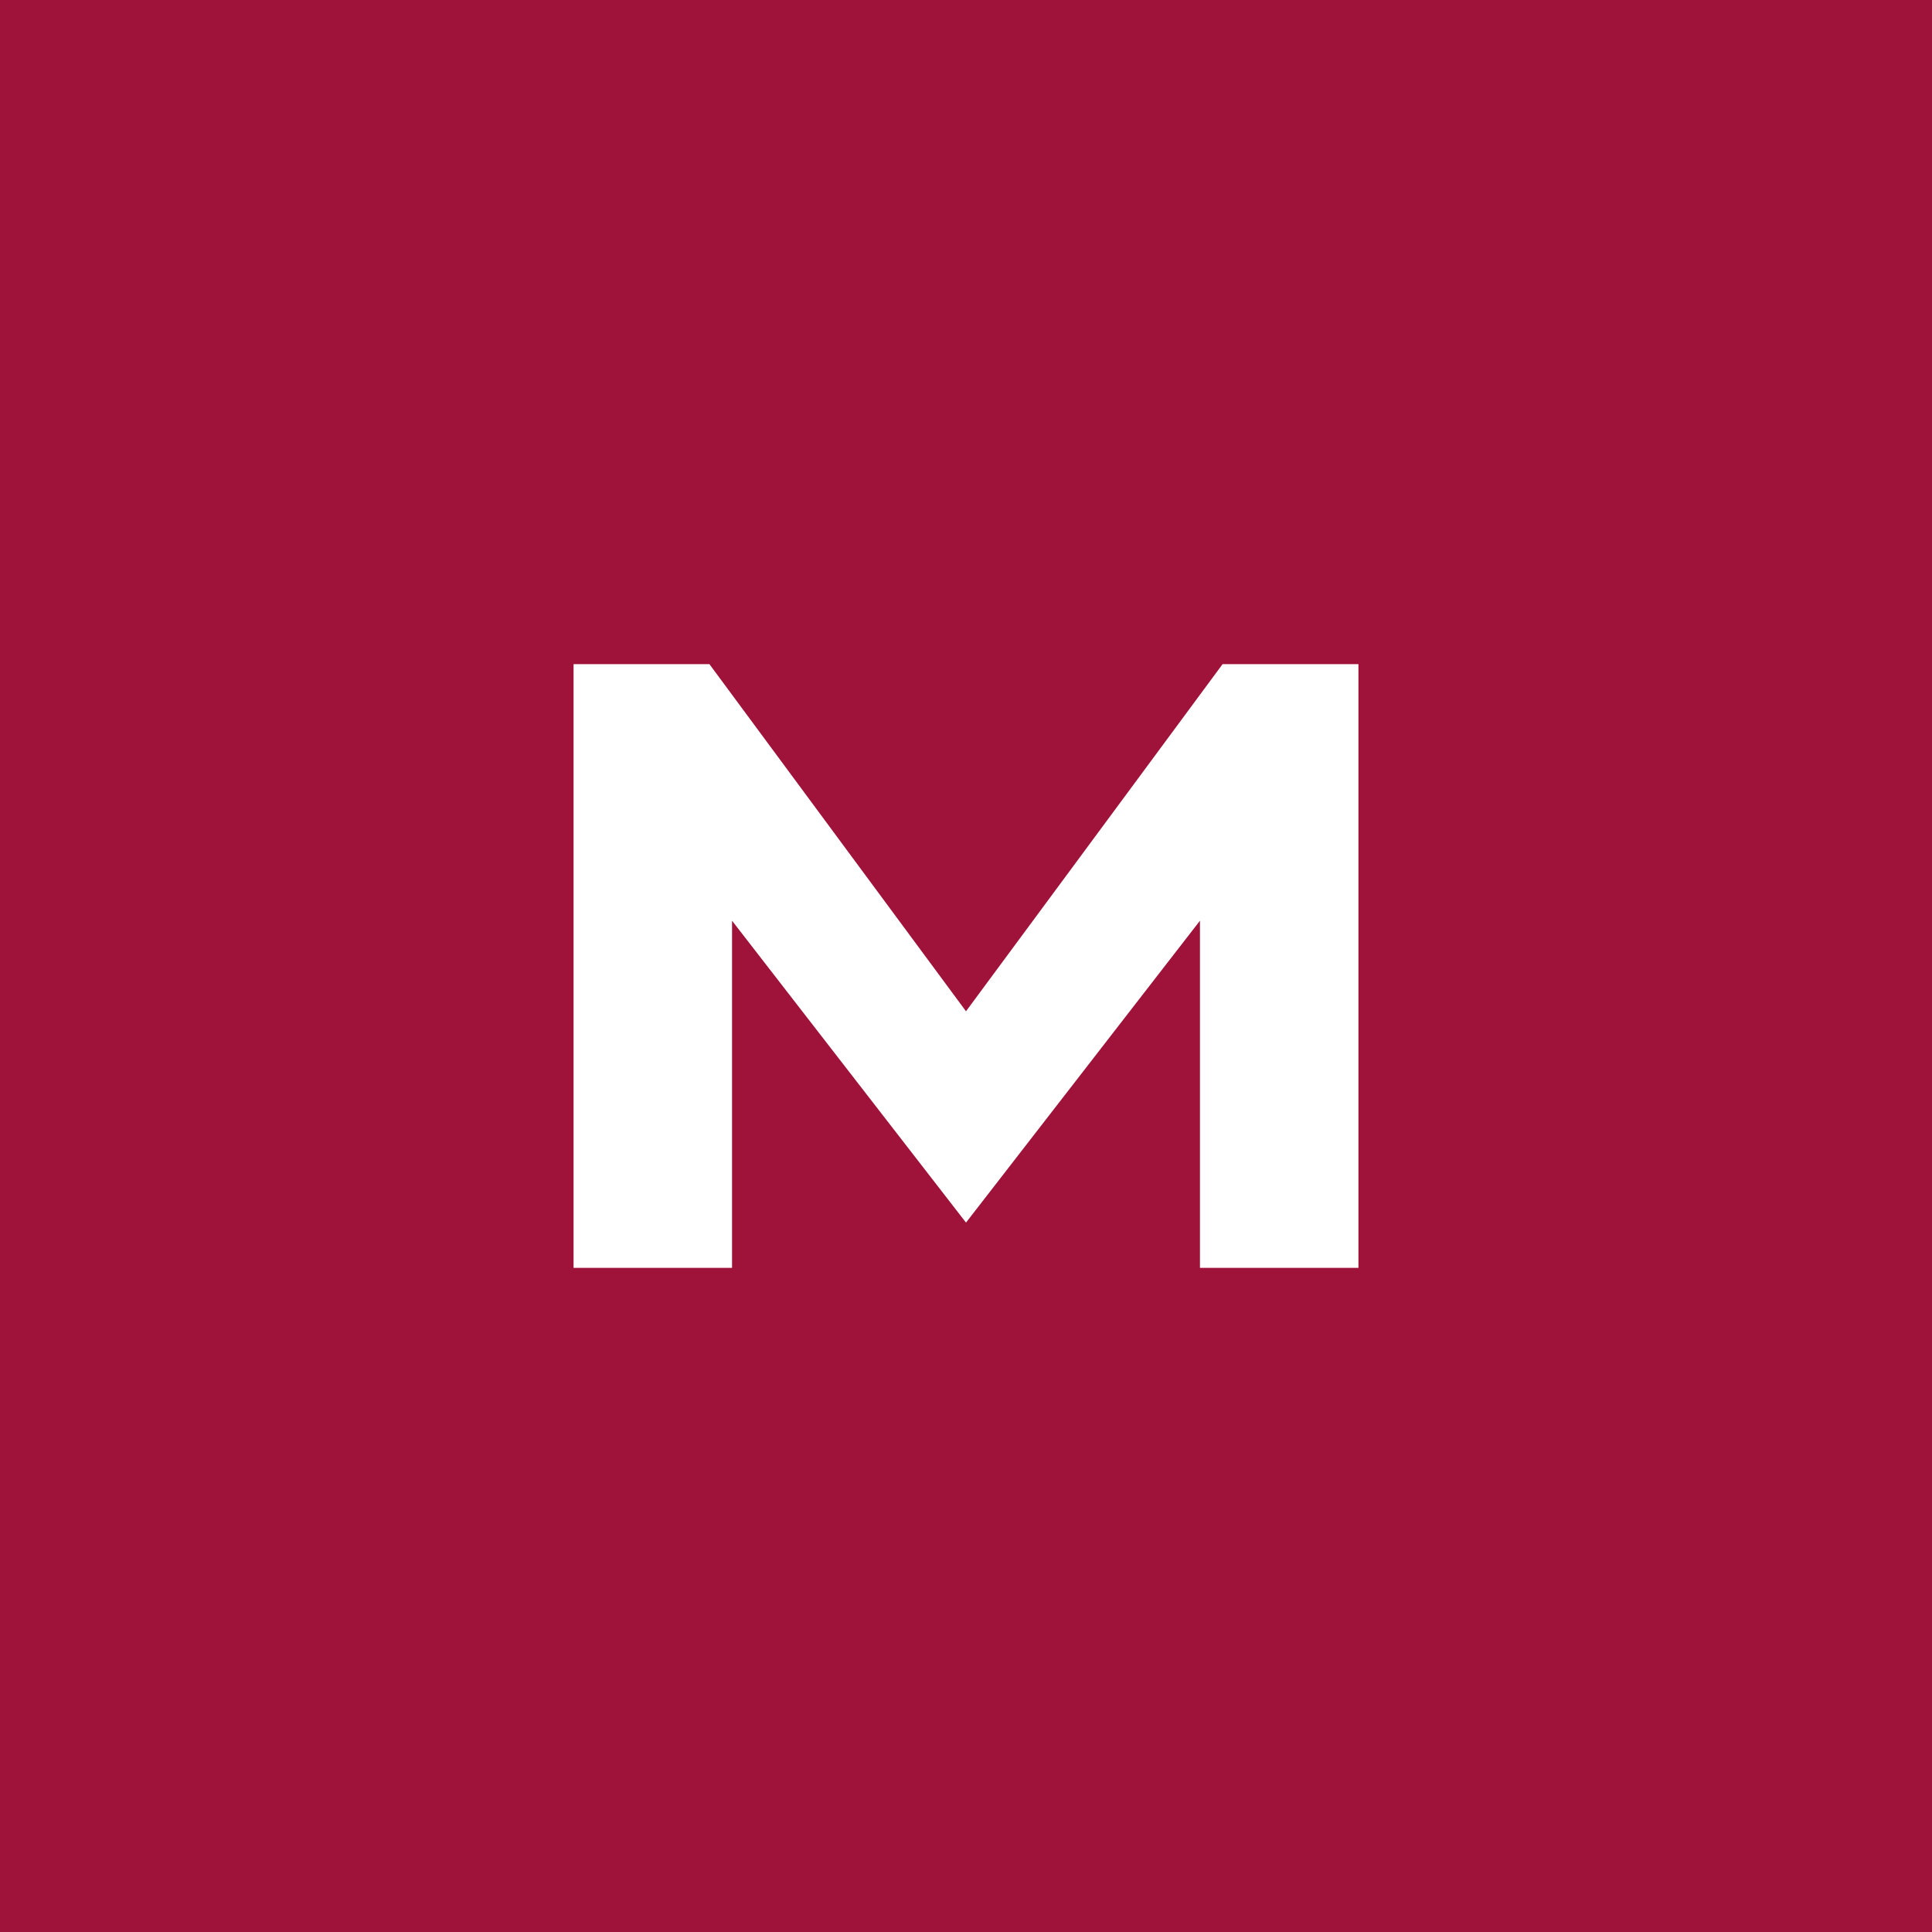
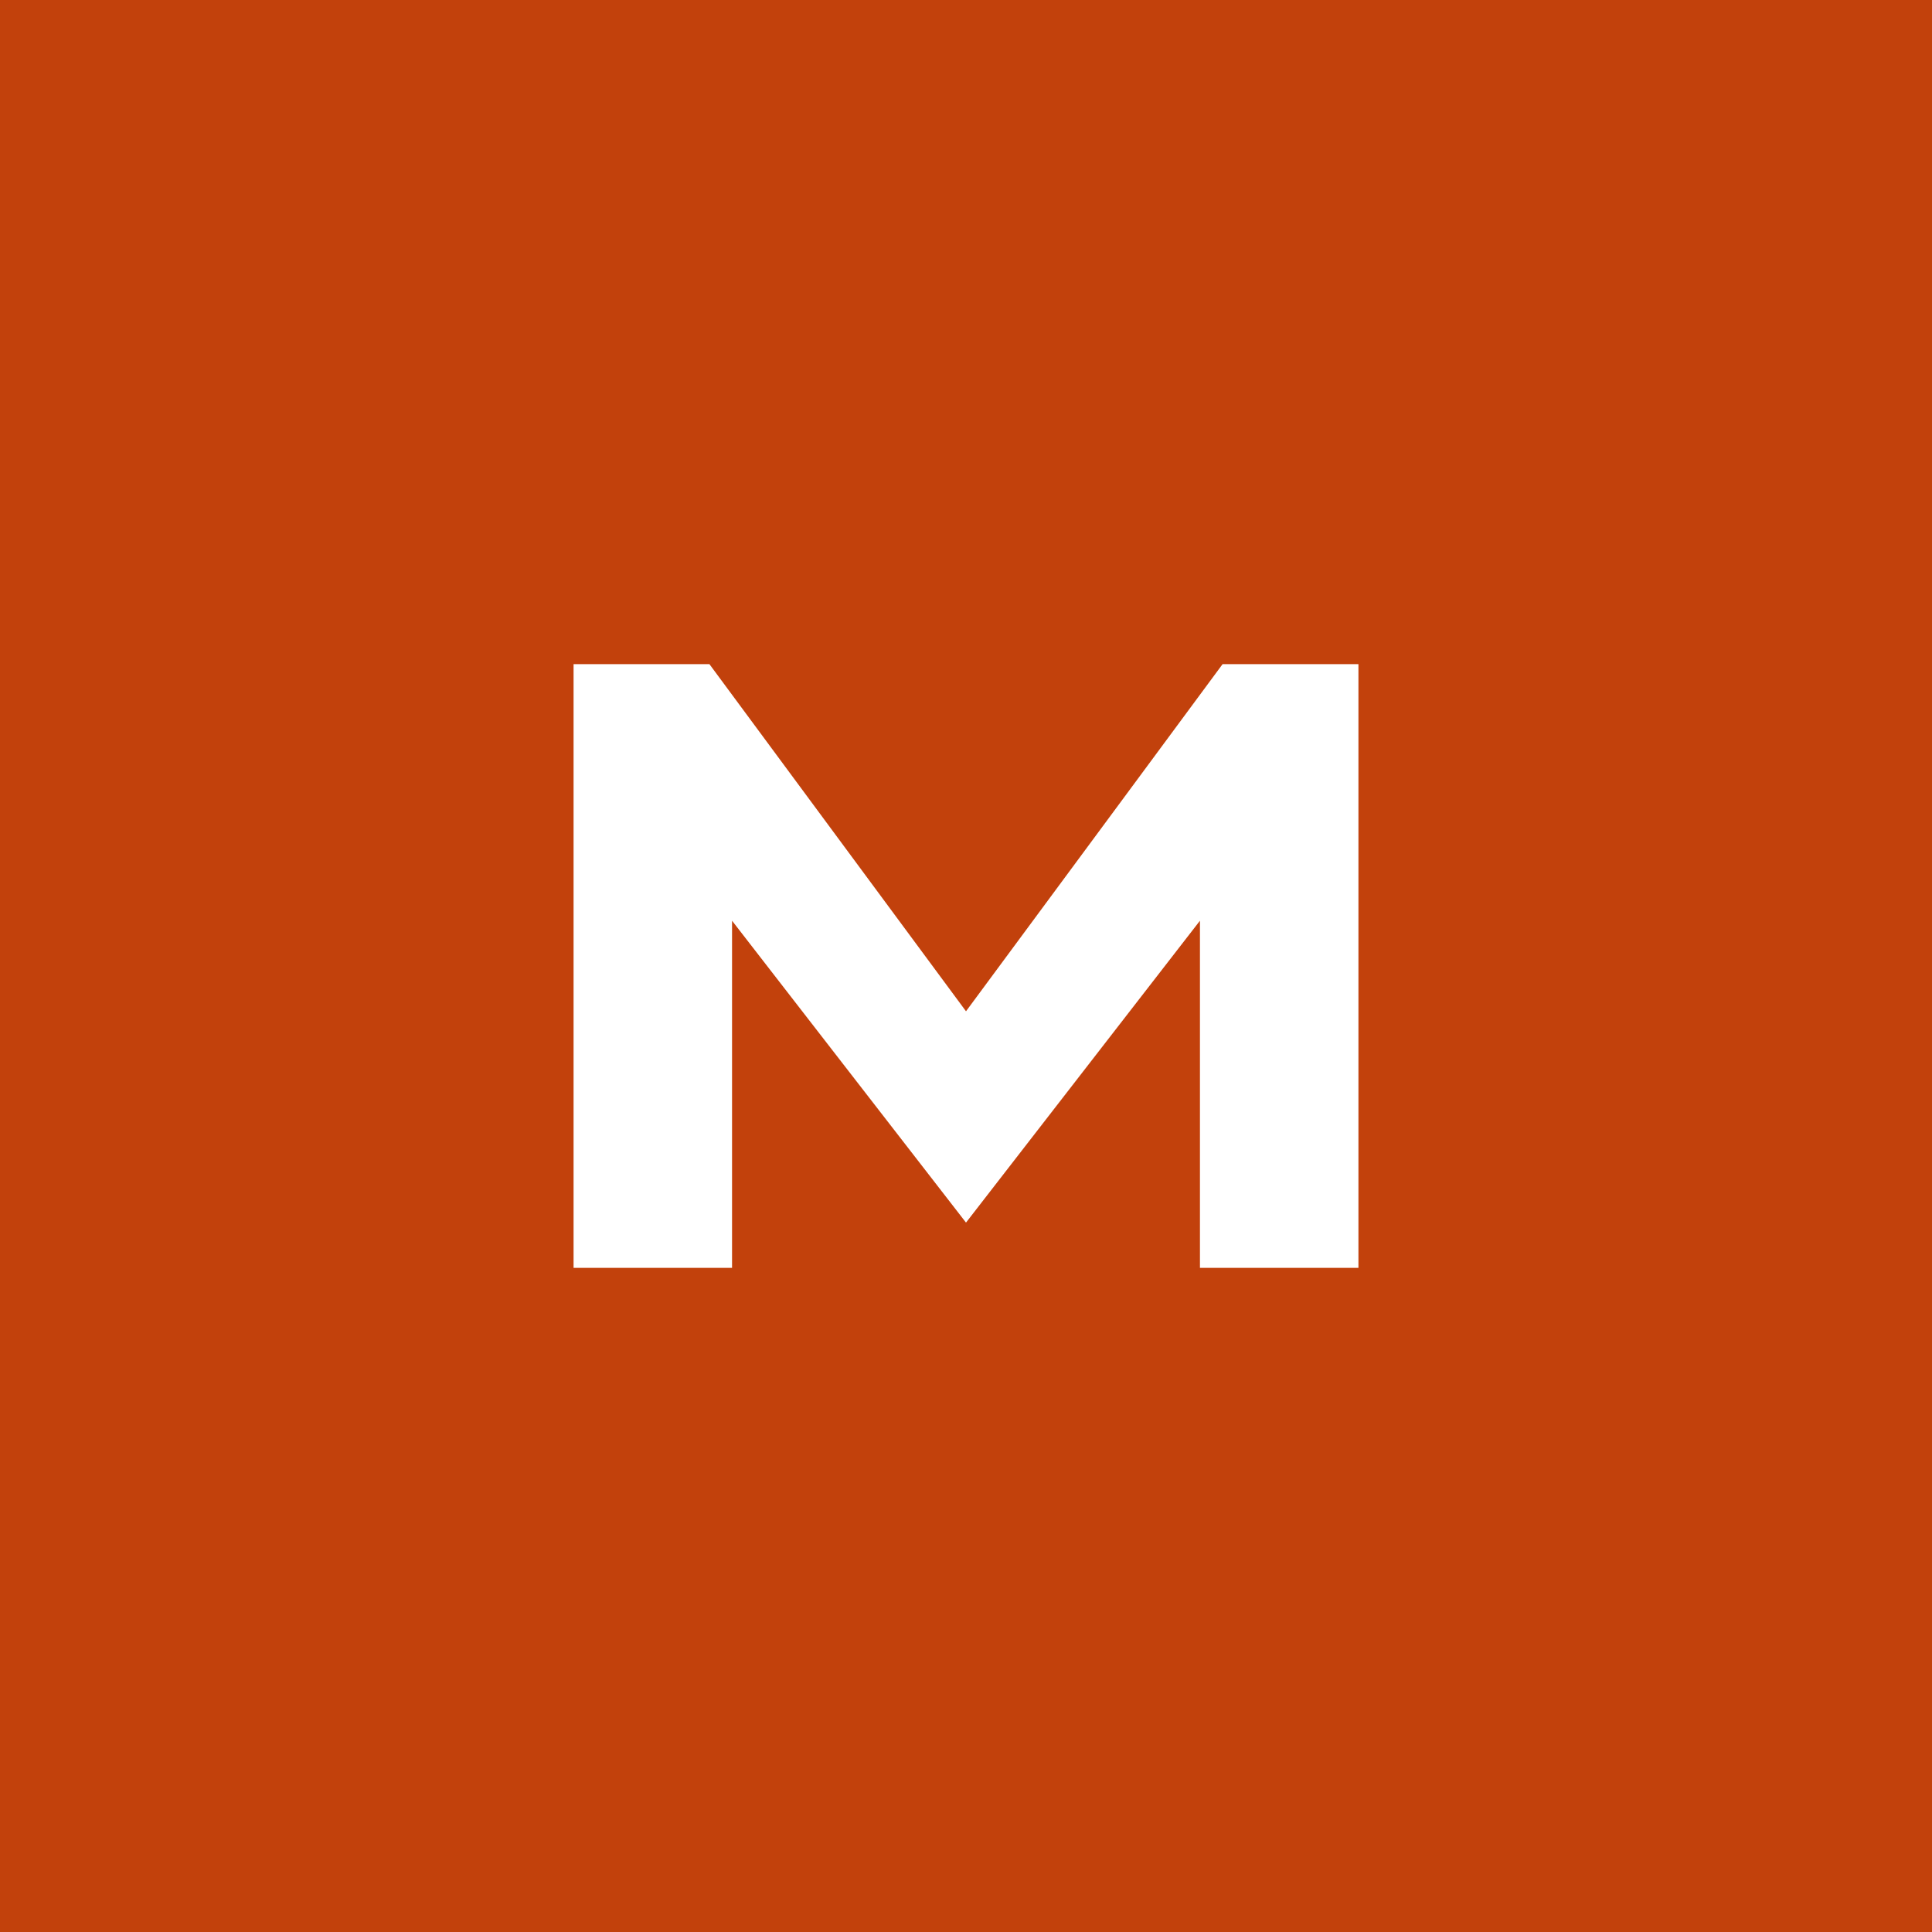
<svg xmlns="http://www.w3.org/2000/svg" viewBox="0 0 512 512">
-   <rect width="512" height="512" fill="#9f1239" />
+   <rect width="512" height="512" fill="#c2410c" />
  <path d="M152 336V176h36l68 92 68-92h36v160h-42v-92l-62 80-62-80v92z" fill="#fff" />
</svg>
